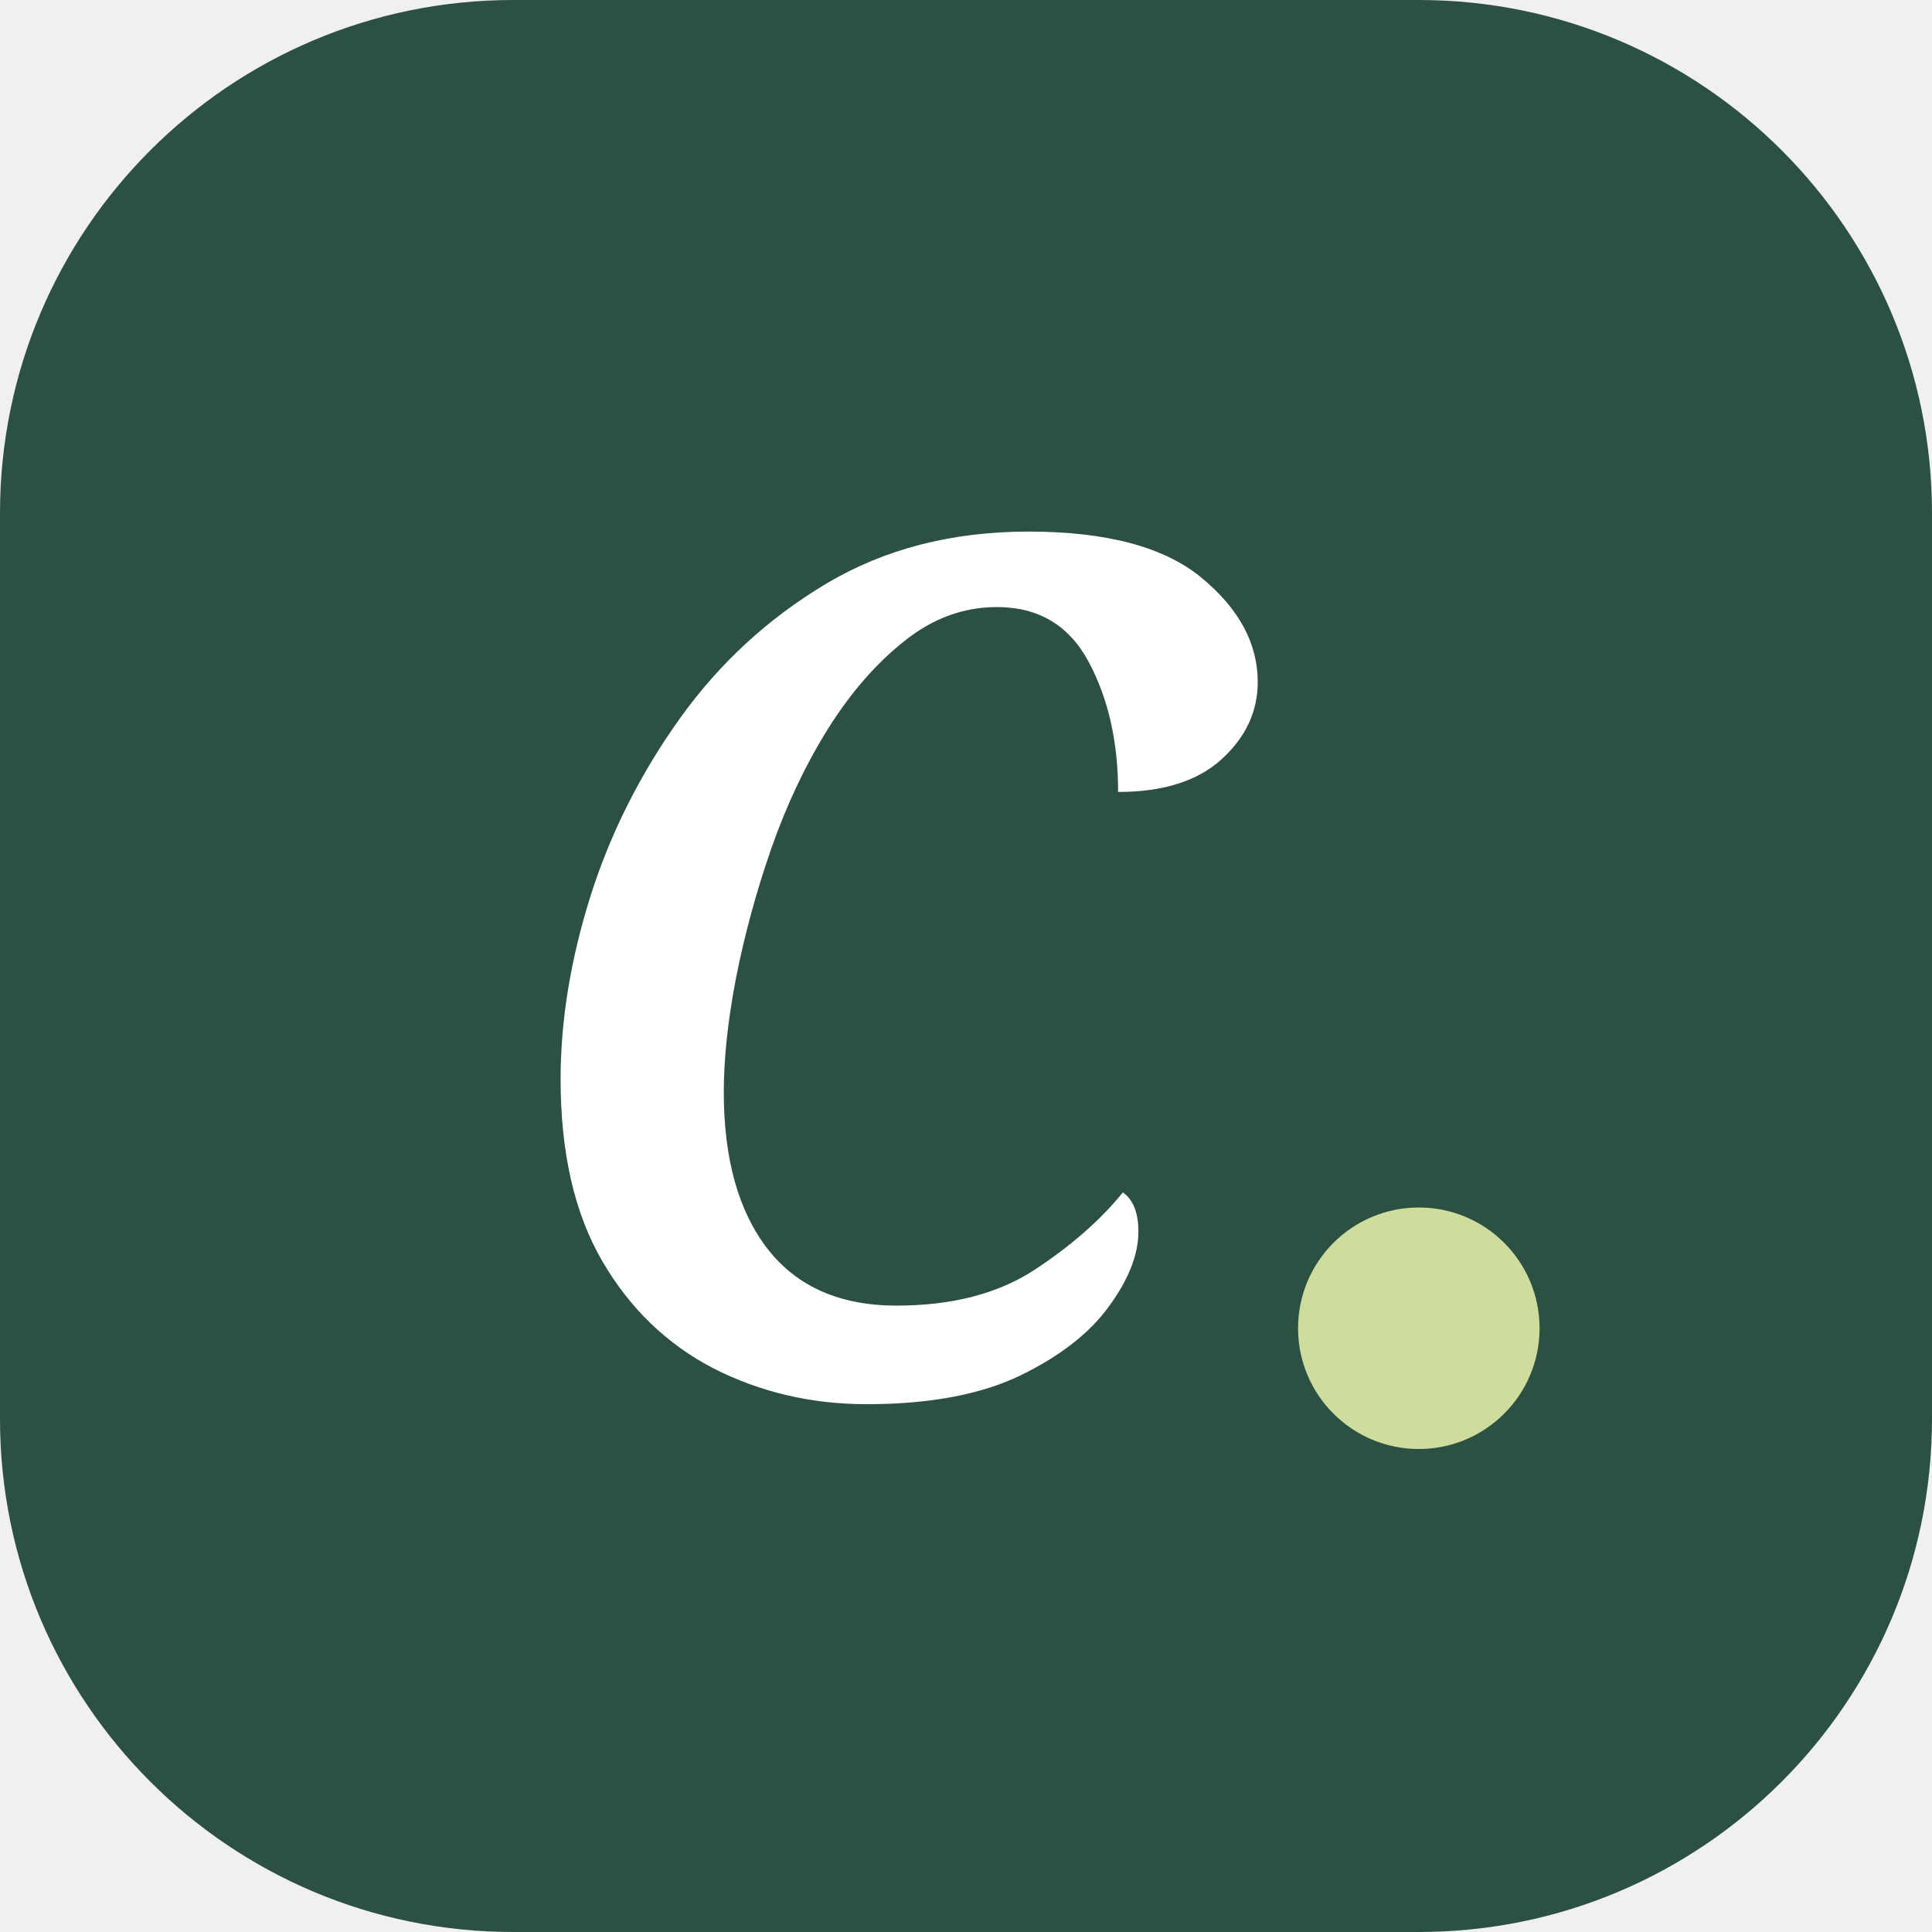
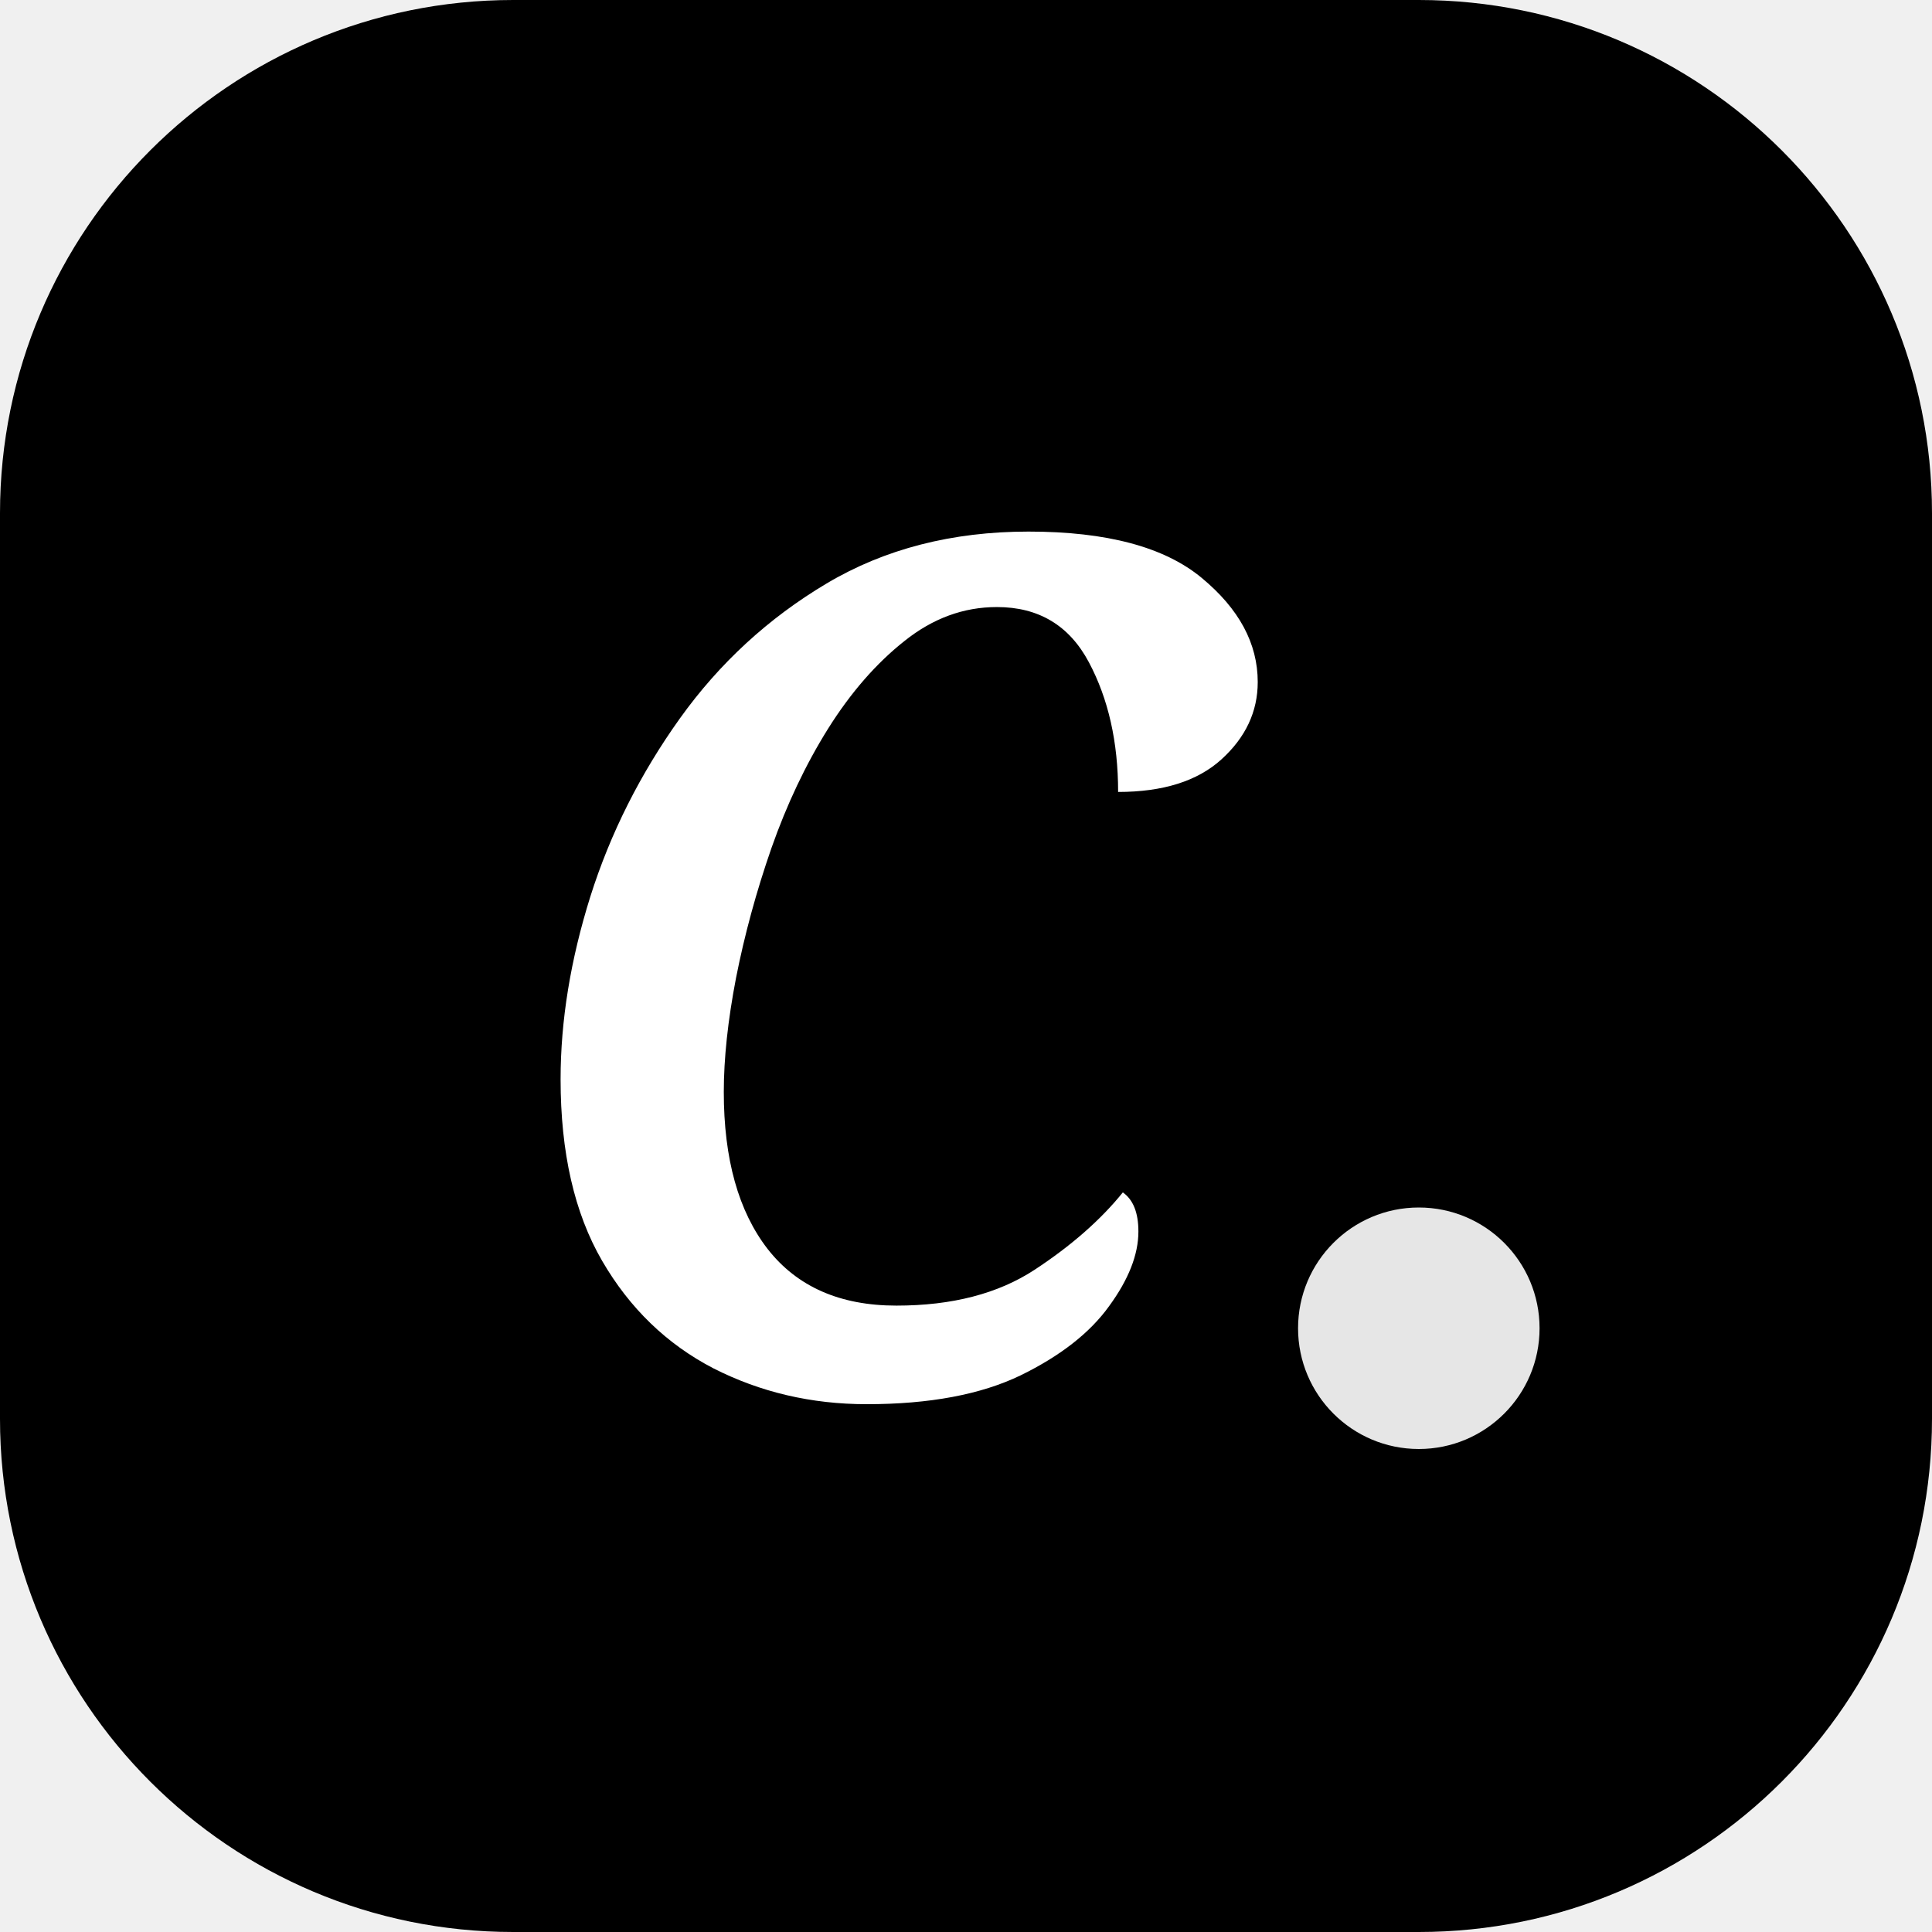
<svg xmlns="http://www.w3.org/2000/svg" viewBox="0 0 64 64">
-   <rect width="64" height="64" rx="17" fill="#2c5142" />
+   <rect width="64" height="64" rx="17" fill="#000000" />
  <text x="29" y="46" text-anchor="middle" fill="#fff" font-family="Georgia, serif" font-size="52" font-style="italic">c</text>
-   <circle cx="47" cy="44" r="4" fill="#cedd9e" />
+   <circle cx="47" cy="44" r="4" fill="#e6e6e6" />
</svg>
